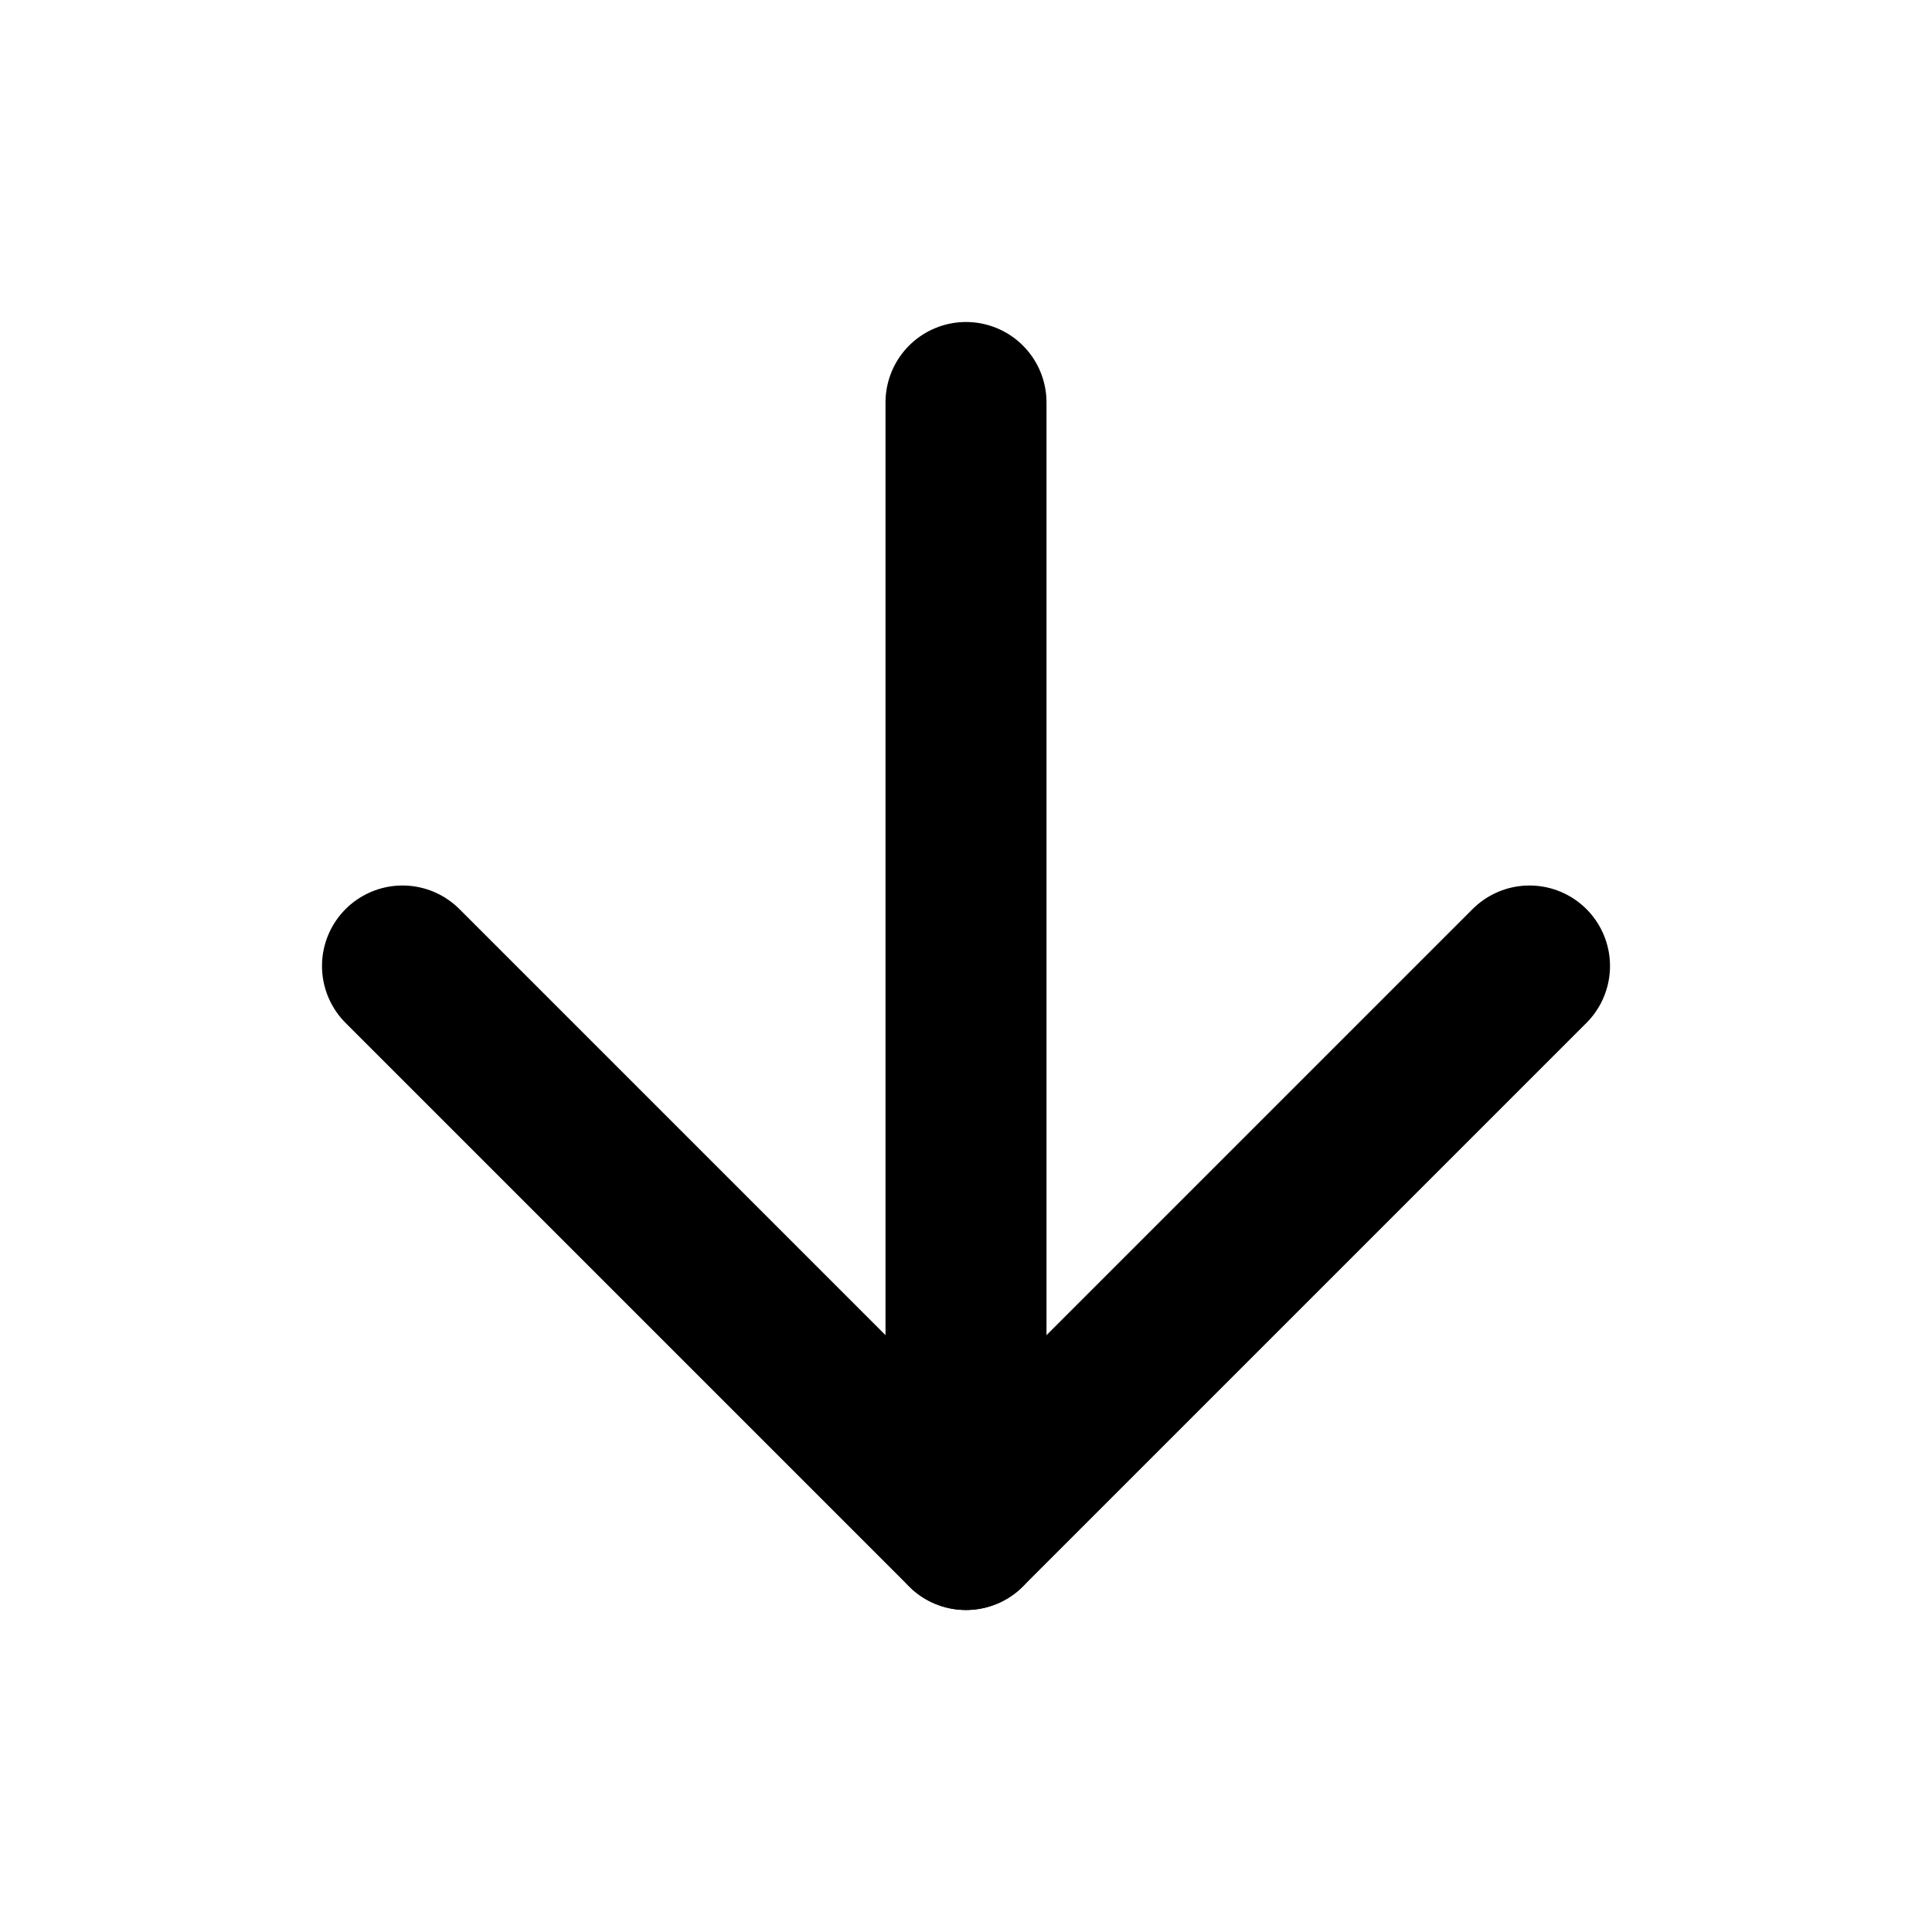
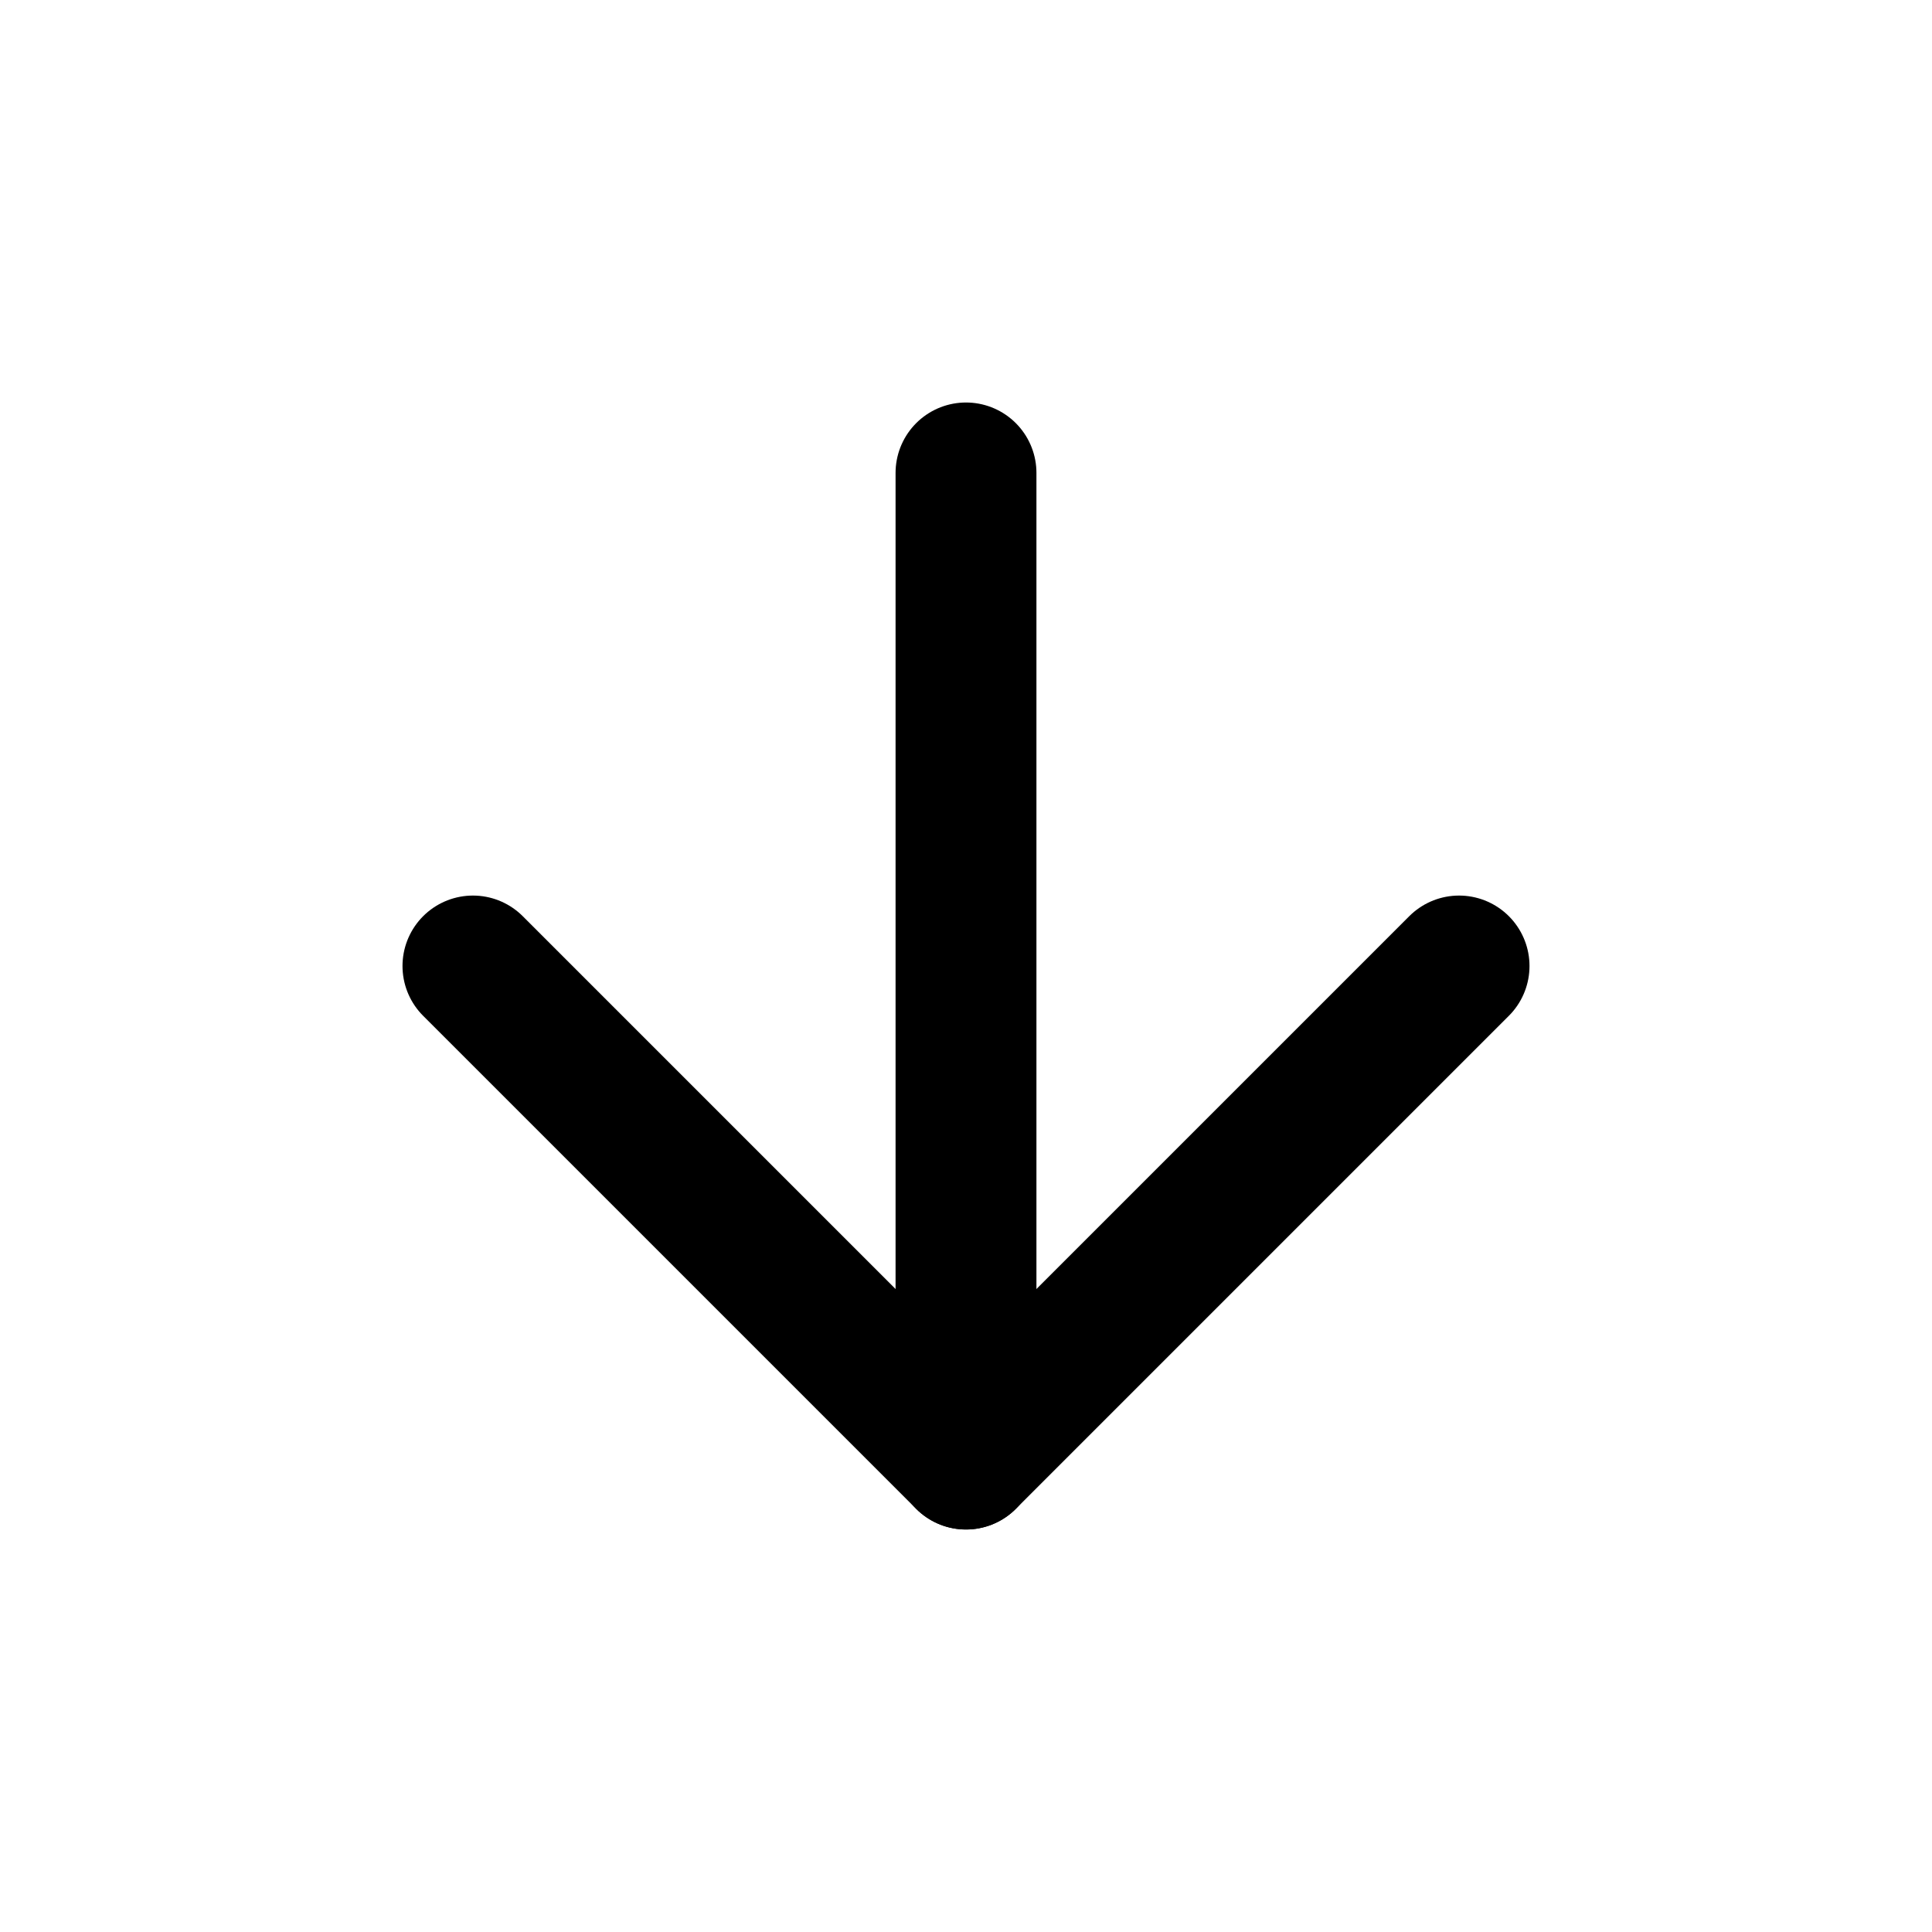
<svg xmlns="http://www.w3.org/2000/svg" viewBox="0 0 24 24" fill="none" stroke="currentColor" stroke-width="2" stroke-linecap="round" stroke-linejoin="round">
-   <path d="M12 5v14" />
-   <path d="m19 12-7 7-7-7" />
+   <g transform="translate(1.5 1.5) scale(0.875)">
+     <path d="M12 5v14" />
+     <path d="m19 12-7 7-7-7" />
+   </g>
</svg>
